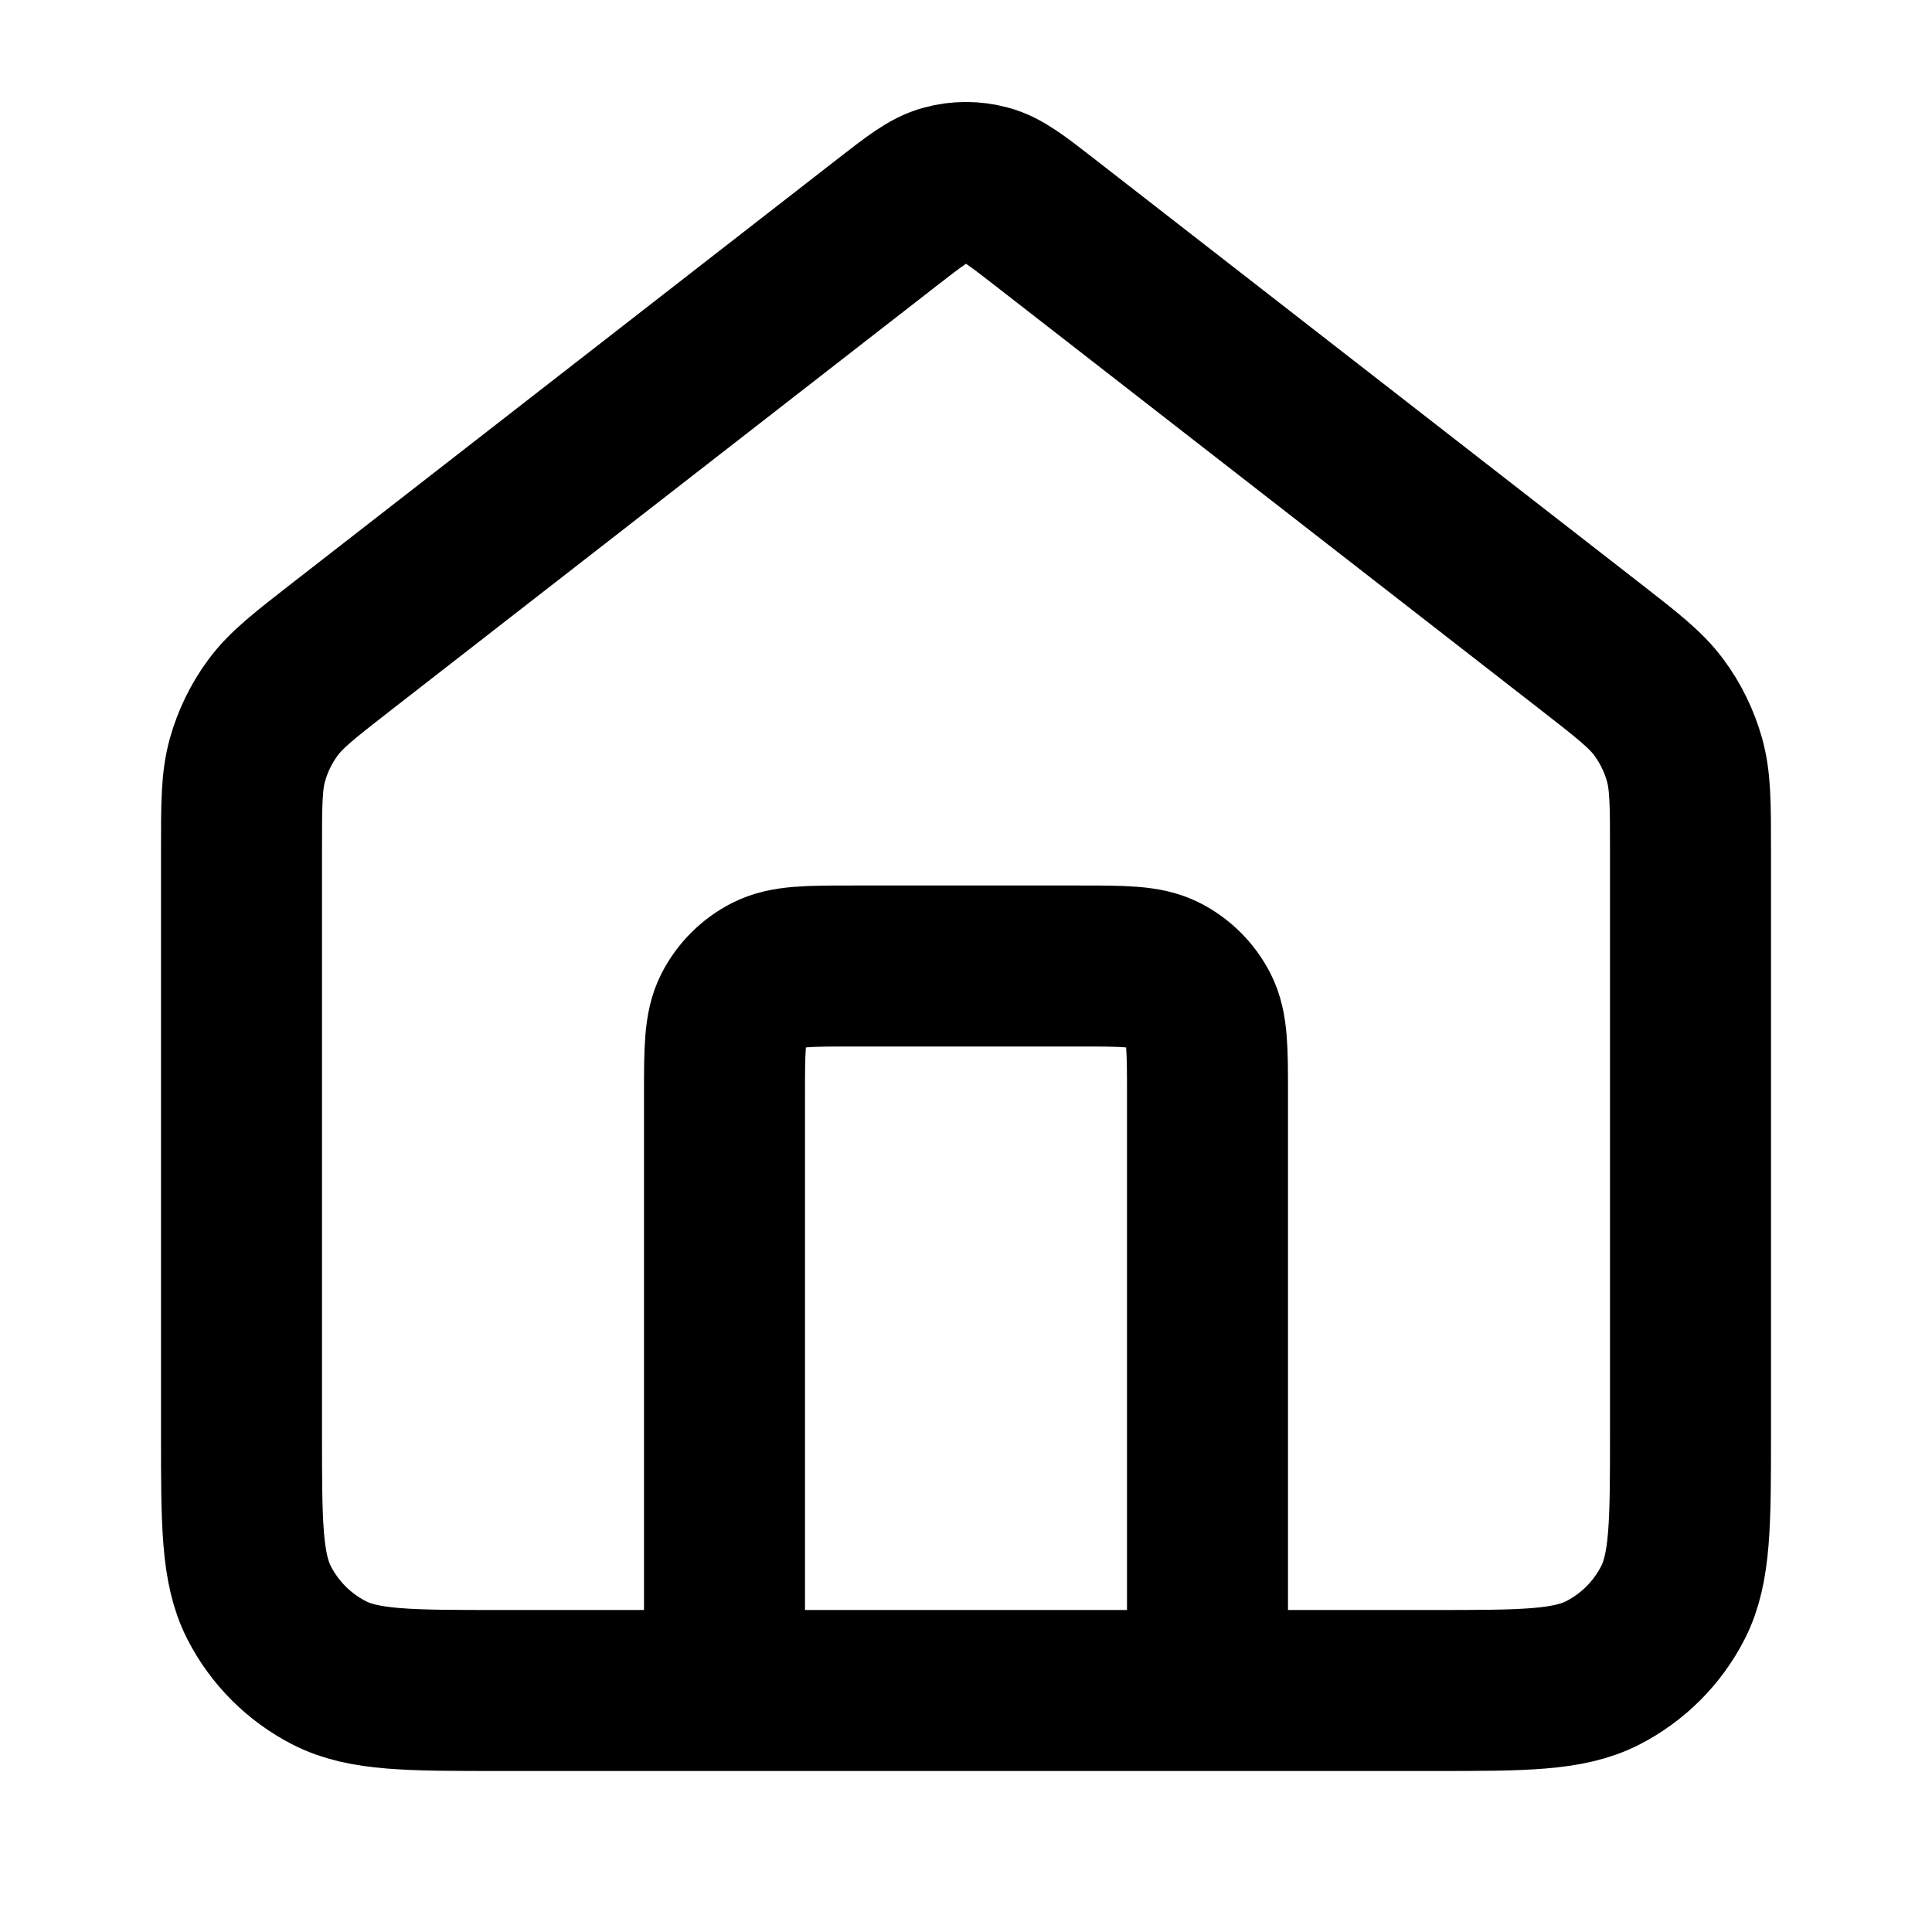
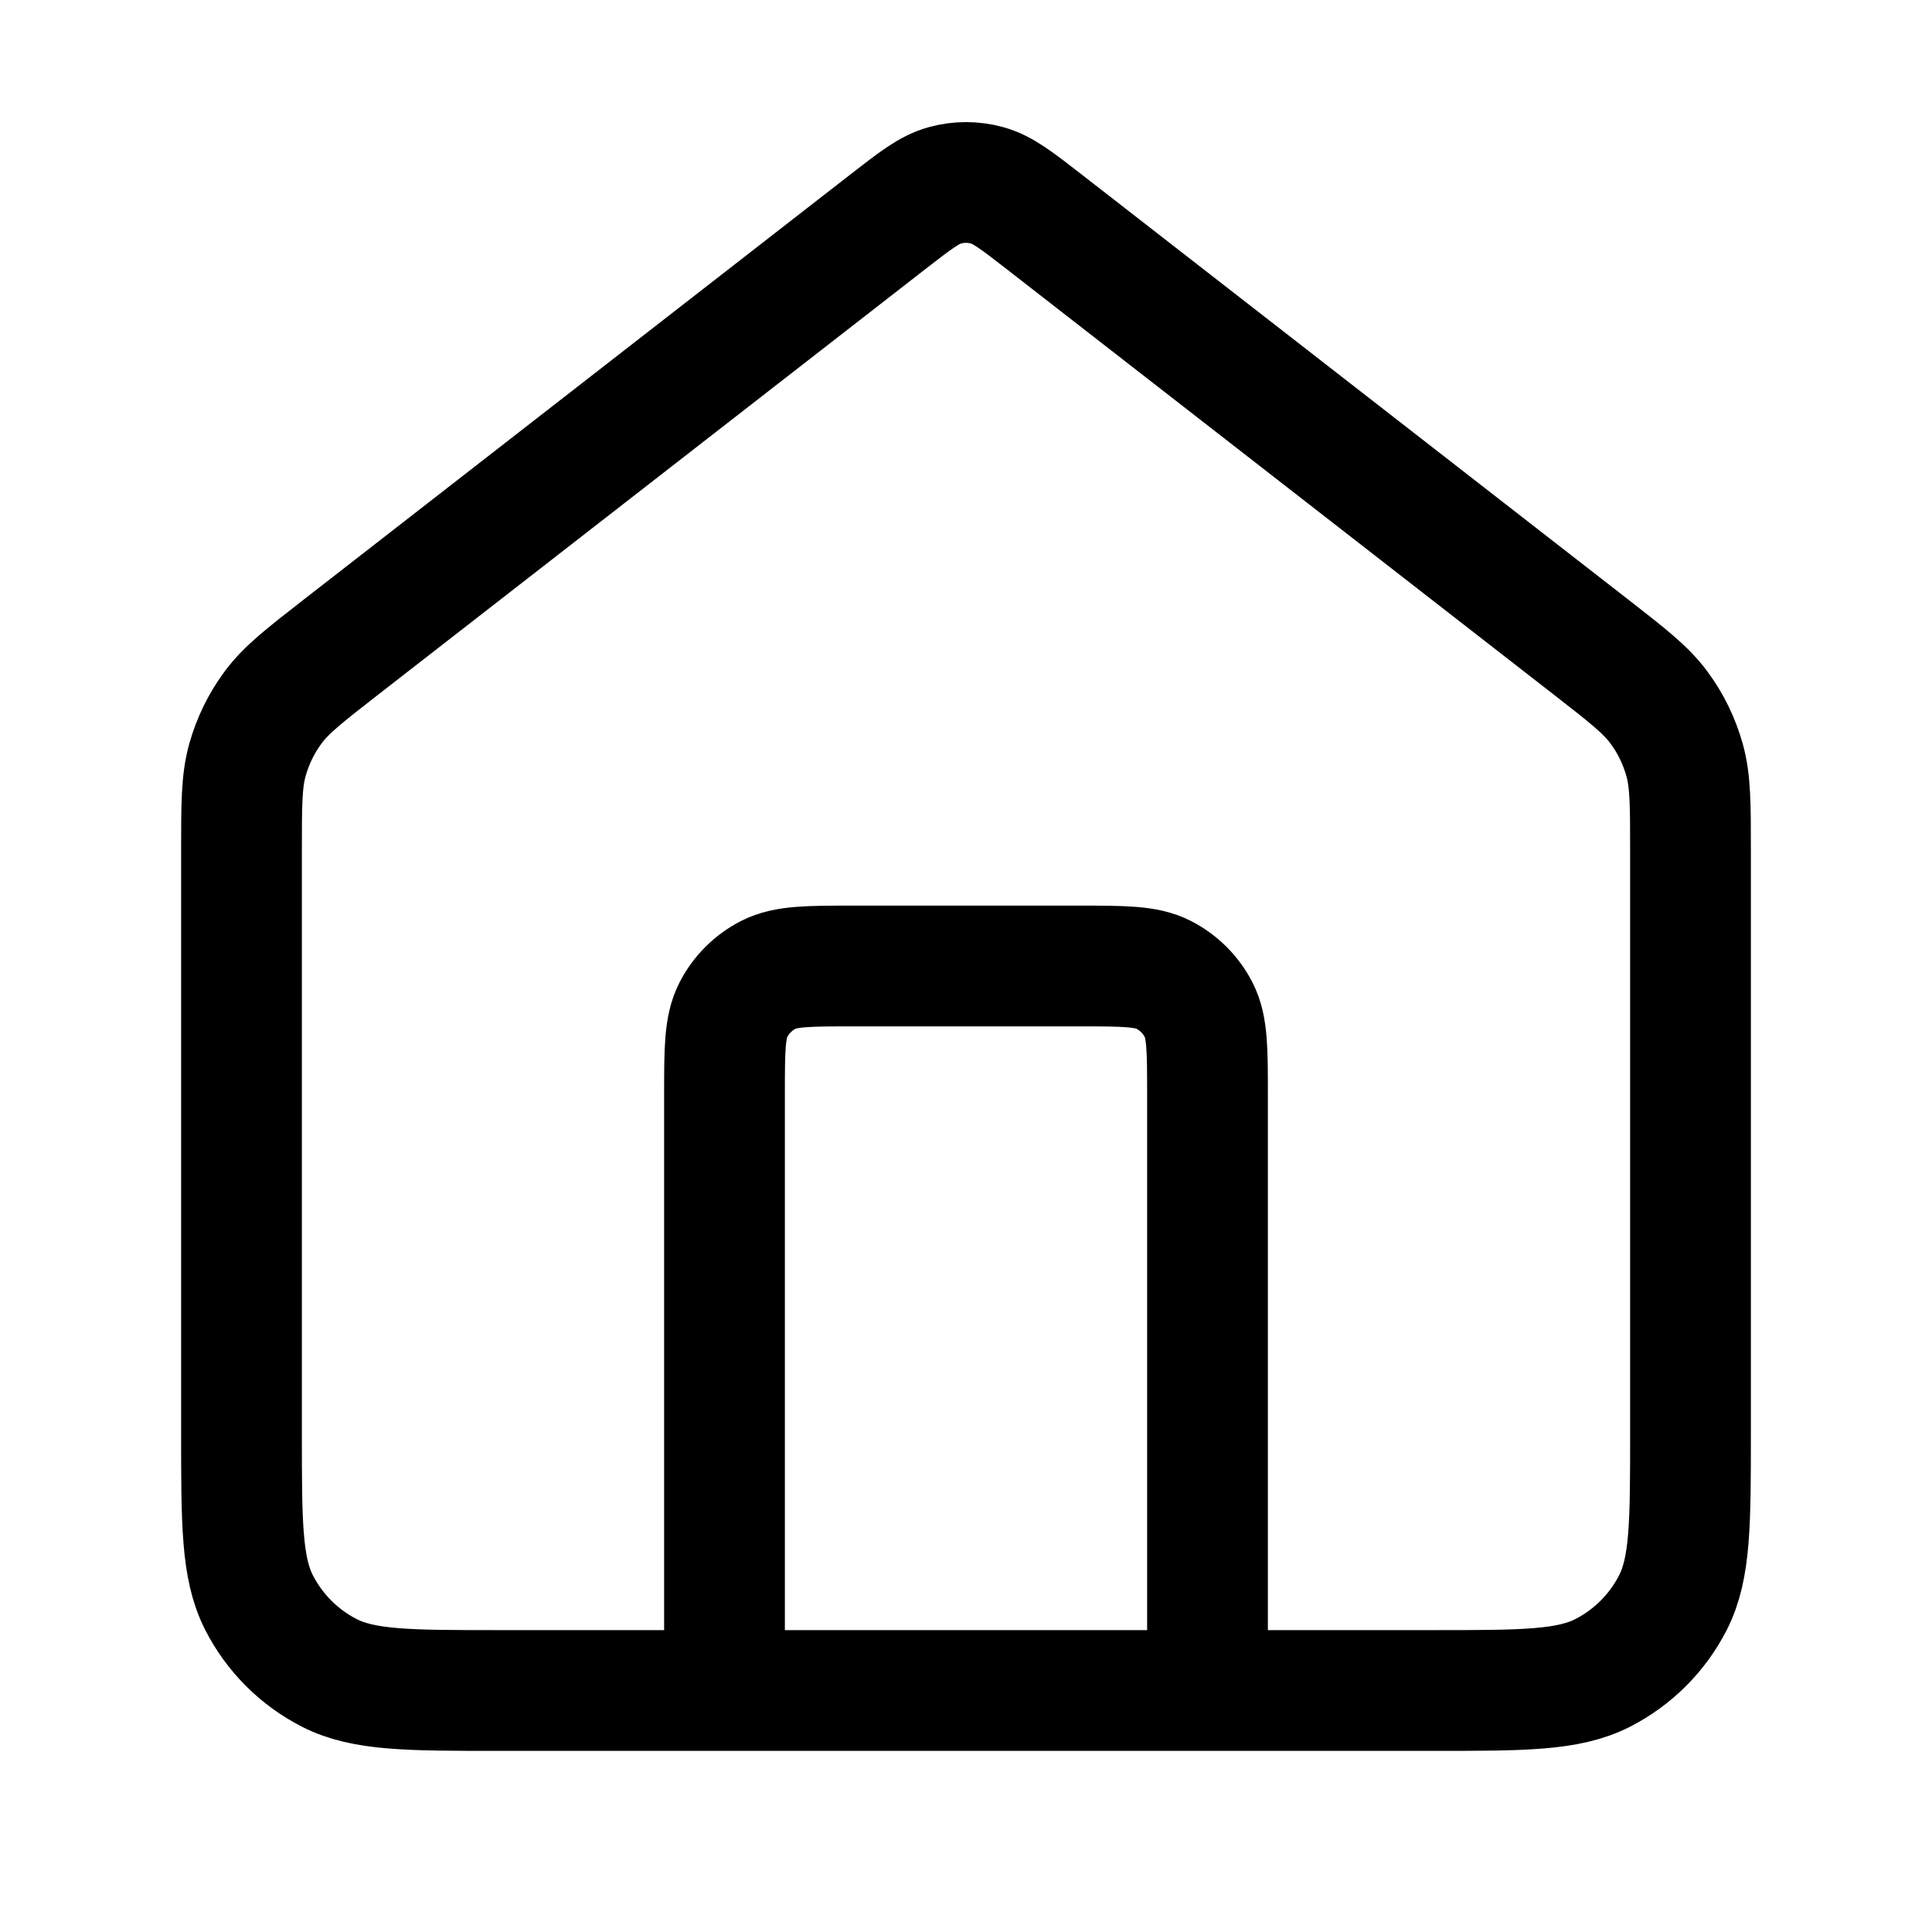
<svg xmlns="http://www.w3.org/2000/svg" width="100%" height="100%" viewBox="0 0 24 24" fill="none">
-   <path d="M9 21V13.6C9 13.04 9 12.76 9.109 12.546C9.205 12.358 9.358 12.205 9.546 12.109C9.76 12 10.04 12 10.6 12H13.4C13.96 12 14.24 12 14.454 12.109C14.642 12.205 14.795 12.358 14.891 12.546C15 12.76 15 13.04 15 13.6V21M11.018 2.764L4.235 8.039C3.782 8.392 3.555 8.568 3.392 8.789C3.247 8.984 3.14 9.205 3.074 9.439C3 9.704 3 9.991 3 10.565V17.8C3 18.92 3 19.48 3.218 19.908C3.41 20.284 3.716 20.59 4.092 20.782C4.52 21 5.08 21 6.2 21H17.8C18.92 21 19.48 21 19.908 20.782C20.284 20.59 20.59 20.284 20.782 19.908C21 19.48 21 18.92 21 17.8V10.565C21 9.991 21 9.704 20.926 9.439C20.86 9.205 20.753 8.984 20.608 8.789C20.445 8.568 20.218 8.392 19.765 8.039L12.982 2.764C12.631 2.491 12.455 2.354 12.261 2.302C12.09 2.255 11.91 2.255 11.739 2.302C11.545 2.354 11.369 2.491 11.018 2.764Z" stroke="currentColor" stroke-width="2" stroke-linecap="round" stroke-linejoin="round" />
+   <path d="M9 21V13.6C9 13.04 9 12.76 9.109 12.546C9.205 12.358 9.358 12.205 9.546 12.109C9.76 12 10.04 12 10.6 12H13.4C13.96 12 14.24 12 14.454 12.109C14.642 12.205 14.795 12.358 14.891 12.546C15 12.76 15 13.04 15 13.6V21M11.018 2.764L4.235 8.039C3.782 8.392 3.555 8.568 3.392 8.789C3.247 8.984 3.14 9.205 3.074 9.439C3 9.704 3 9.991 3 10.565V17.8C3 18.92 3 19.48 3.218 19.908C3.41 20.284 3.716 20.59 4.092 20.782C4.52 21 5.08 21 6.2 21H17.8C18.92 21 19.48 21 19.908 20.782C20.284 20.59 20.59 20.284 20.782 19.908C21 19.48 21 18.92 21 17.8V10.565C21 9.991 21 9.704 20.926 9.439C20.86 9.205 20.753 8.984 20.608 8.789C20.445 8.568 20.218 8.392 19.765 8.039L12.982 2.764C12.631 2.491 12.455 2.354 12.261 2.302C12.09 2.255 11.91 2.255 11.739 2.302C11.545 2.354 11.369 2.491 11.018 2.764Z" stroke="currentColor" stroke-width="1.5" stroke-linecap="round" stroke-linejoin="round" />
</svg>
